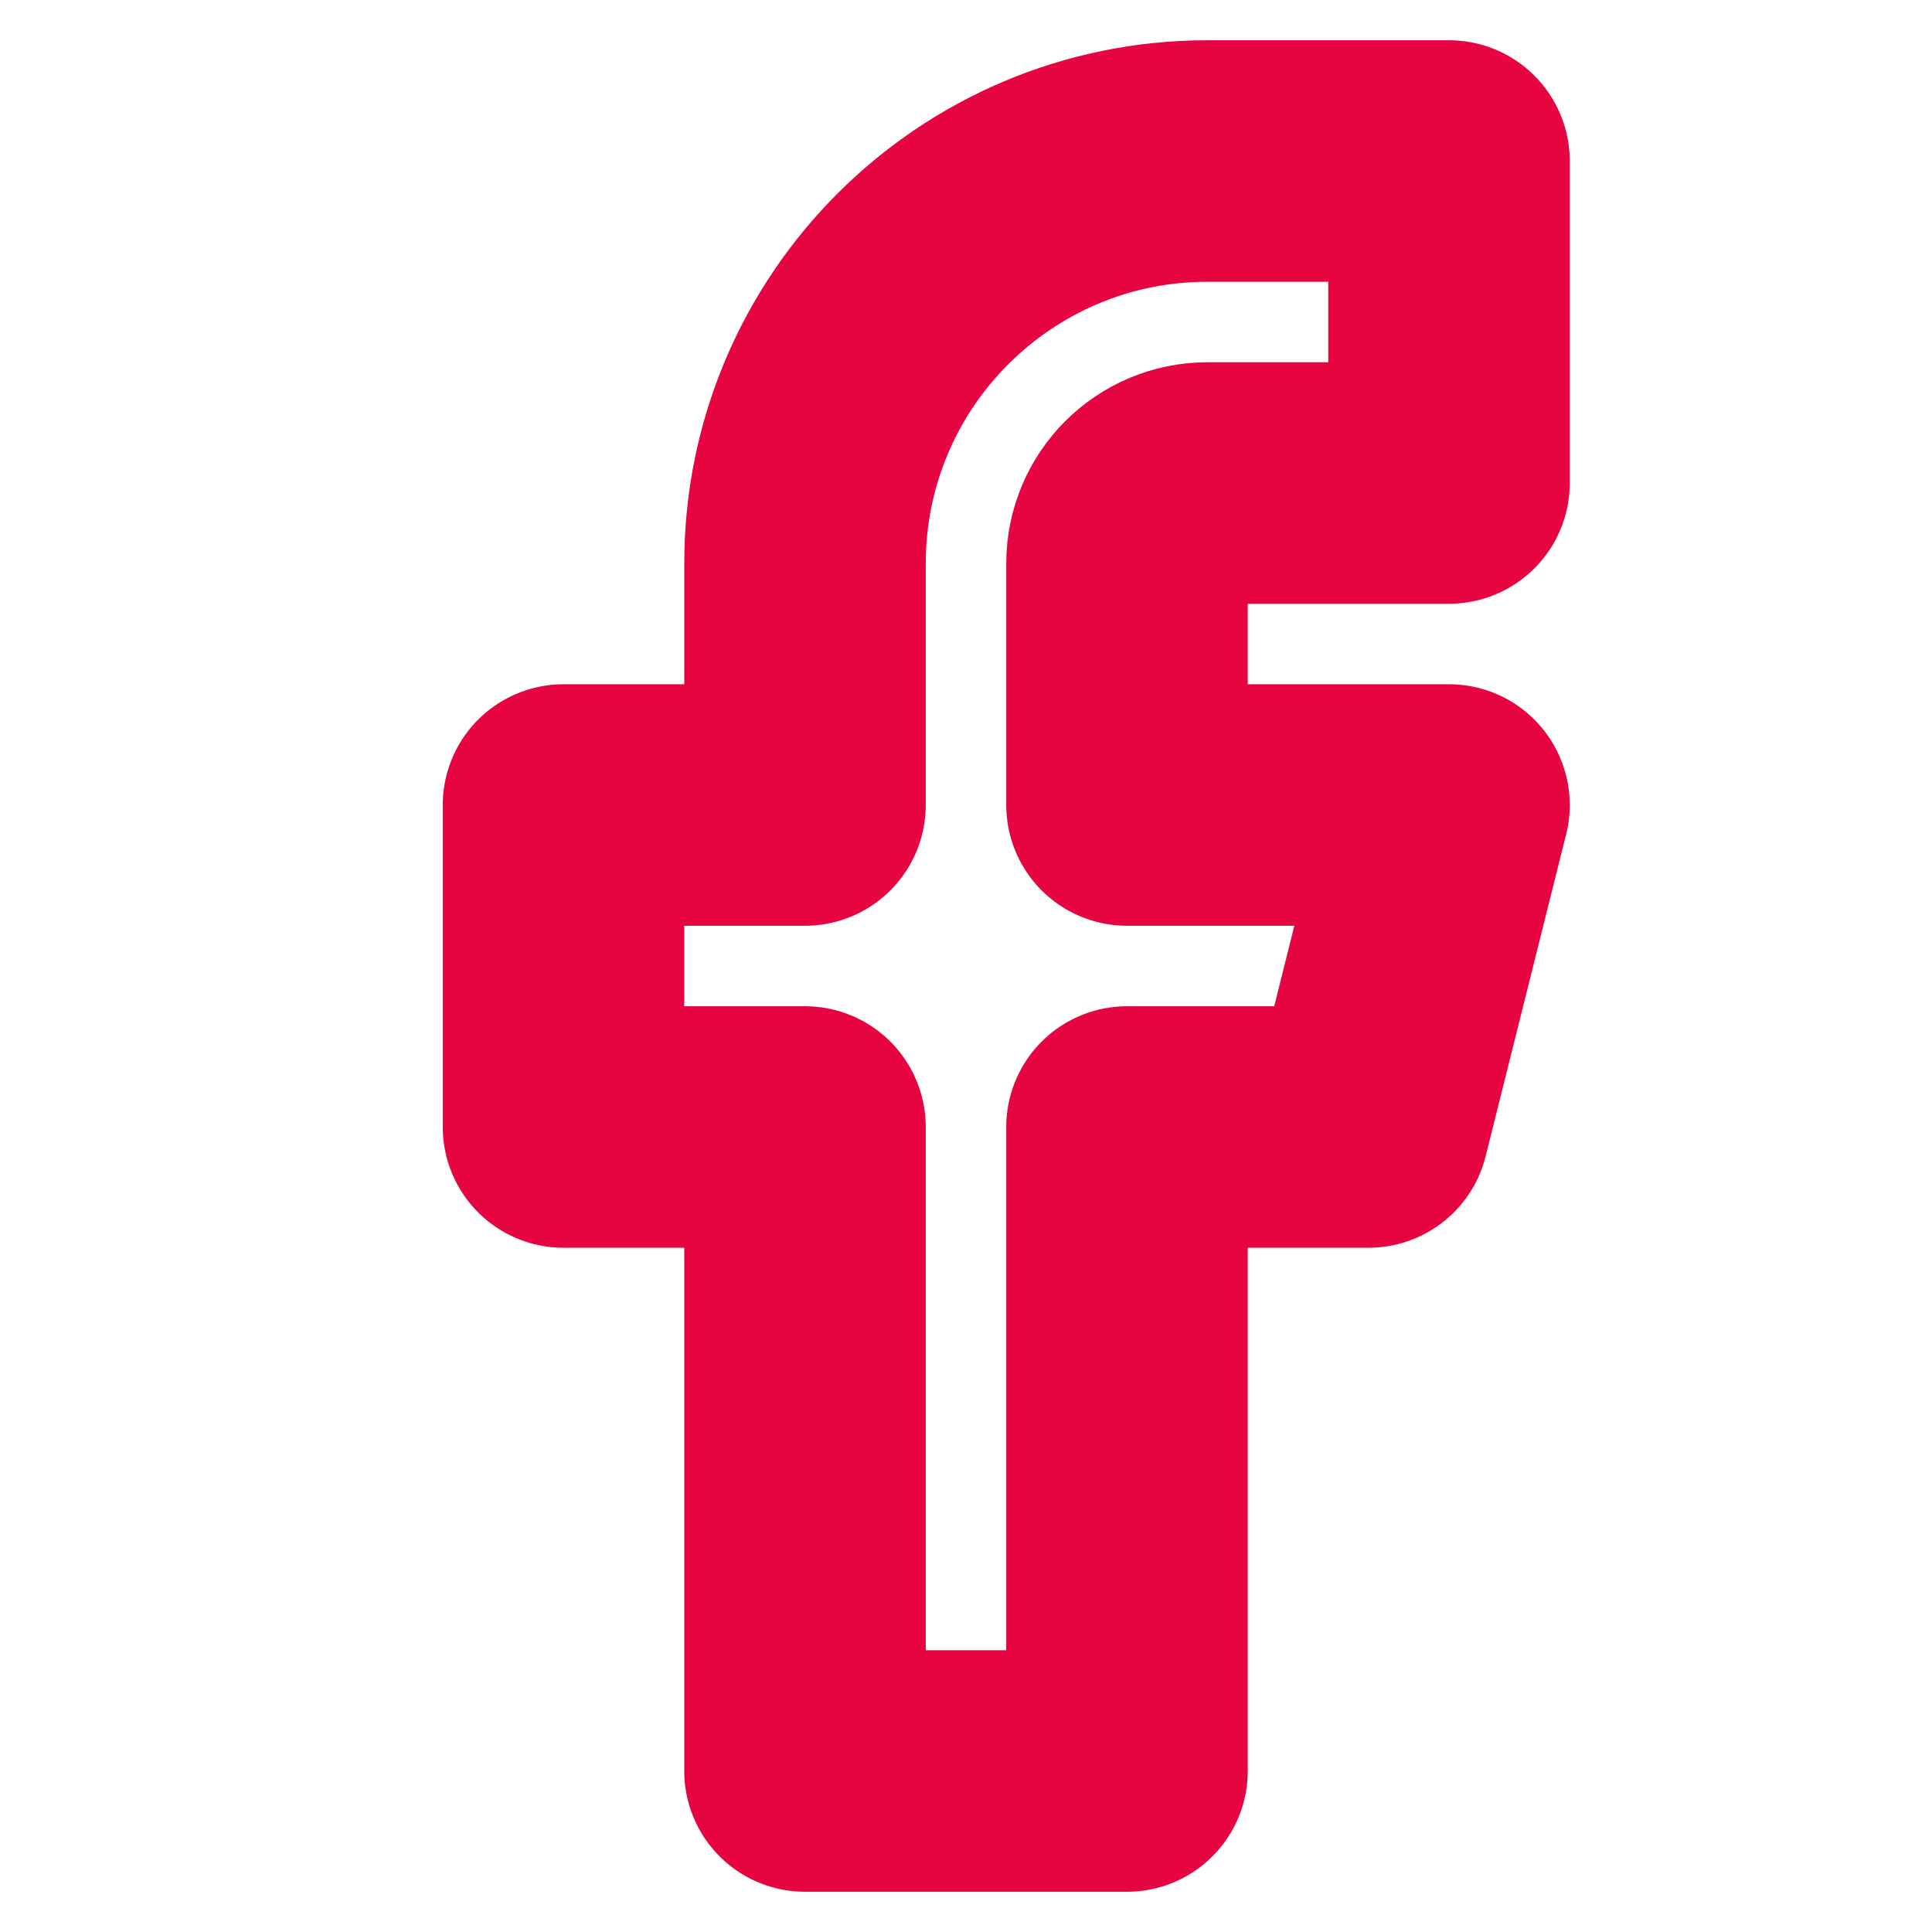
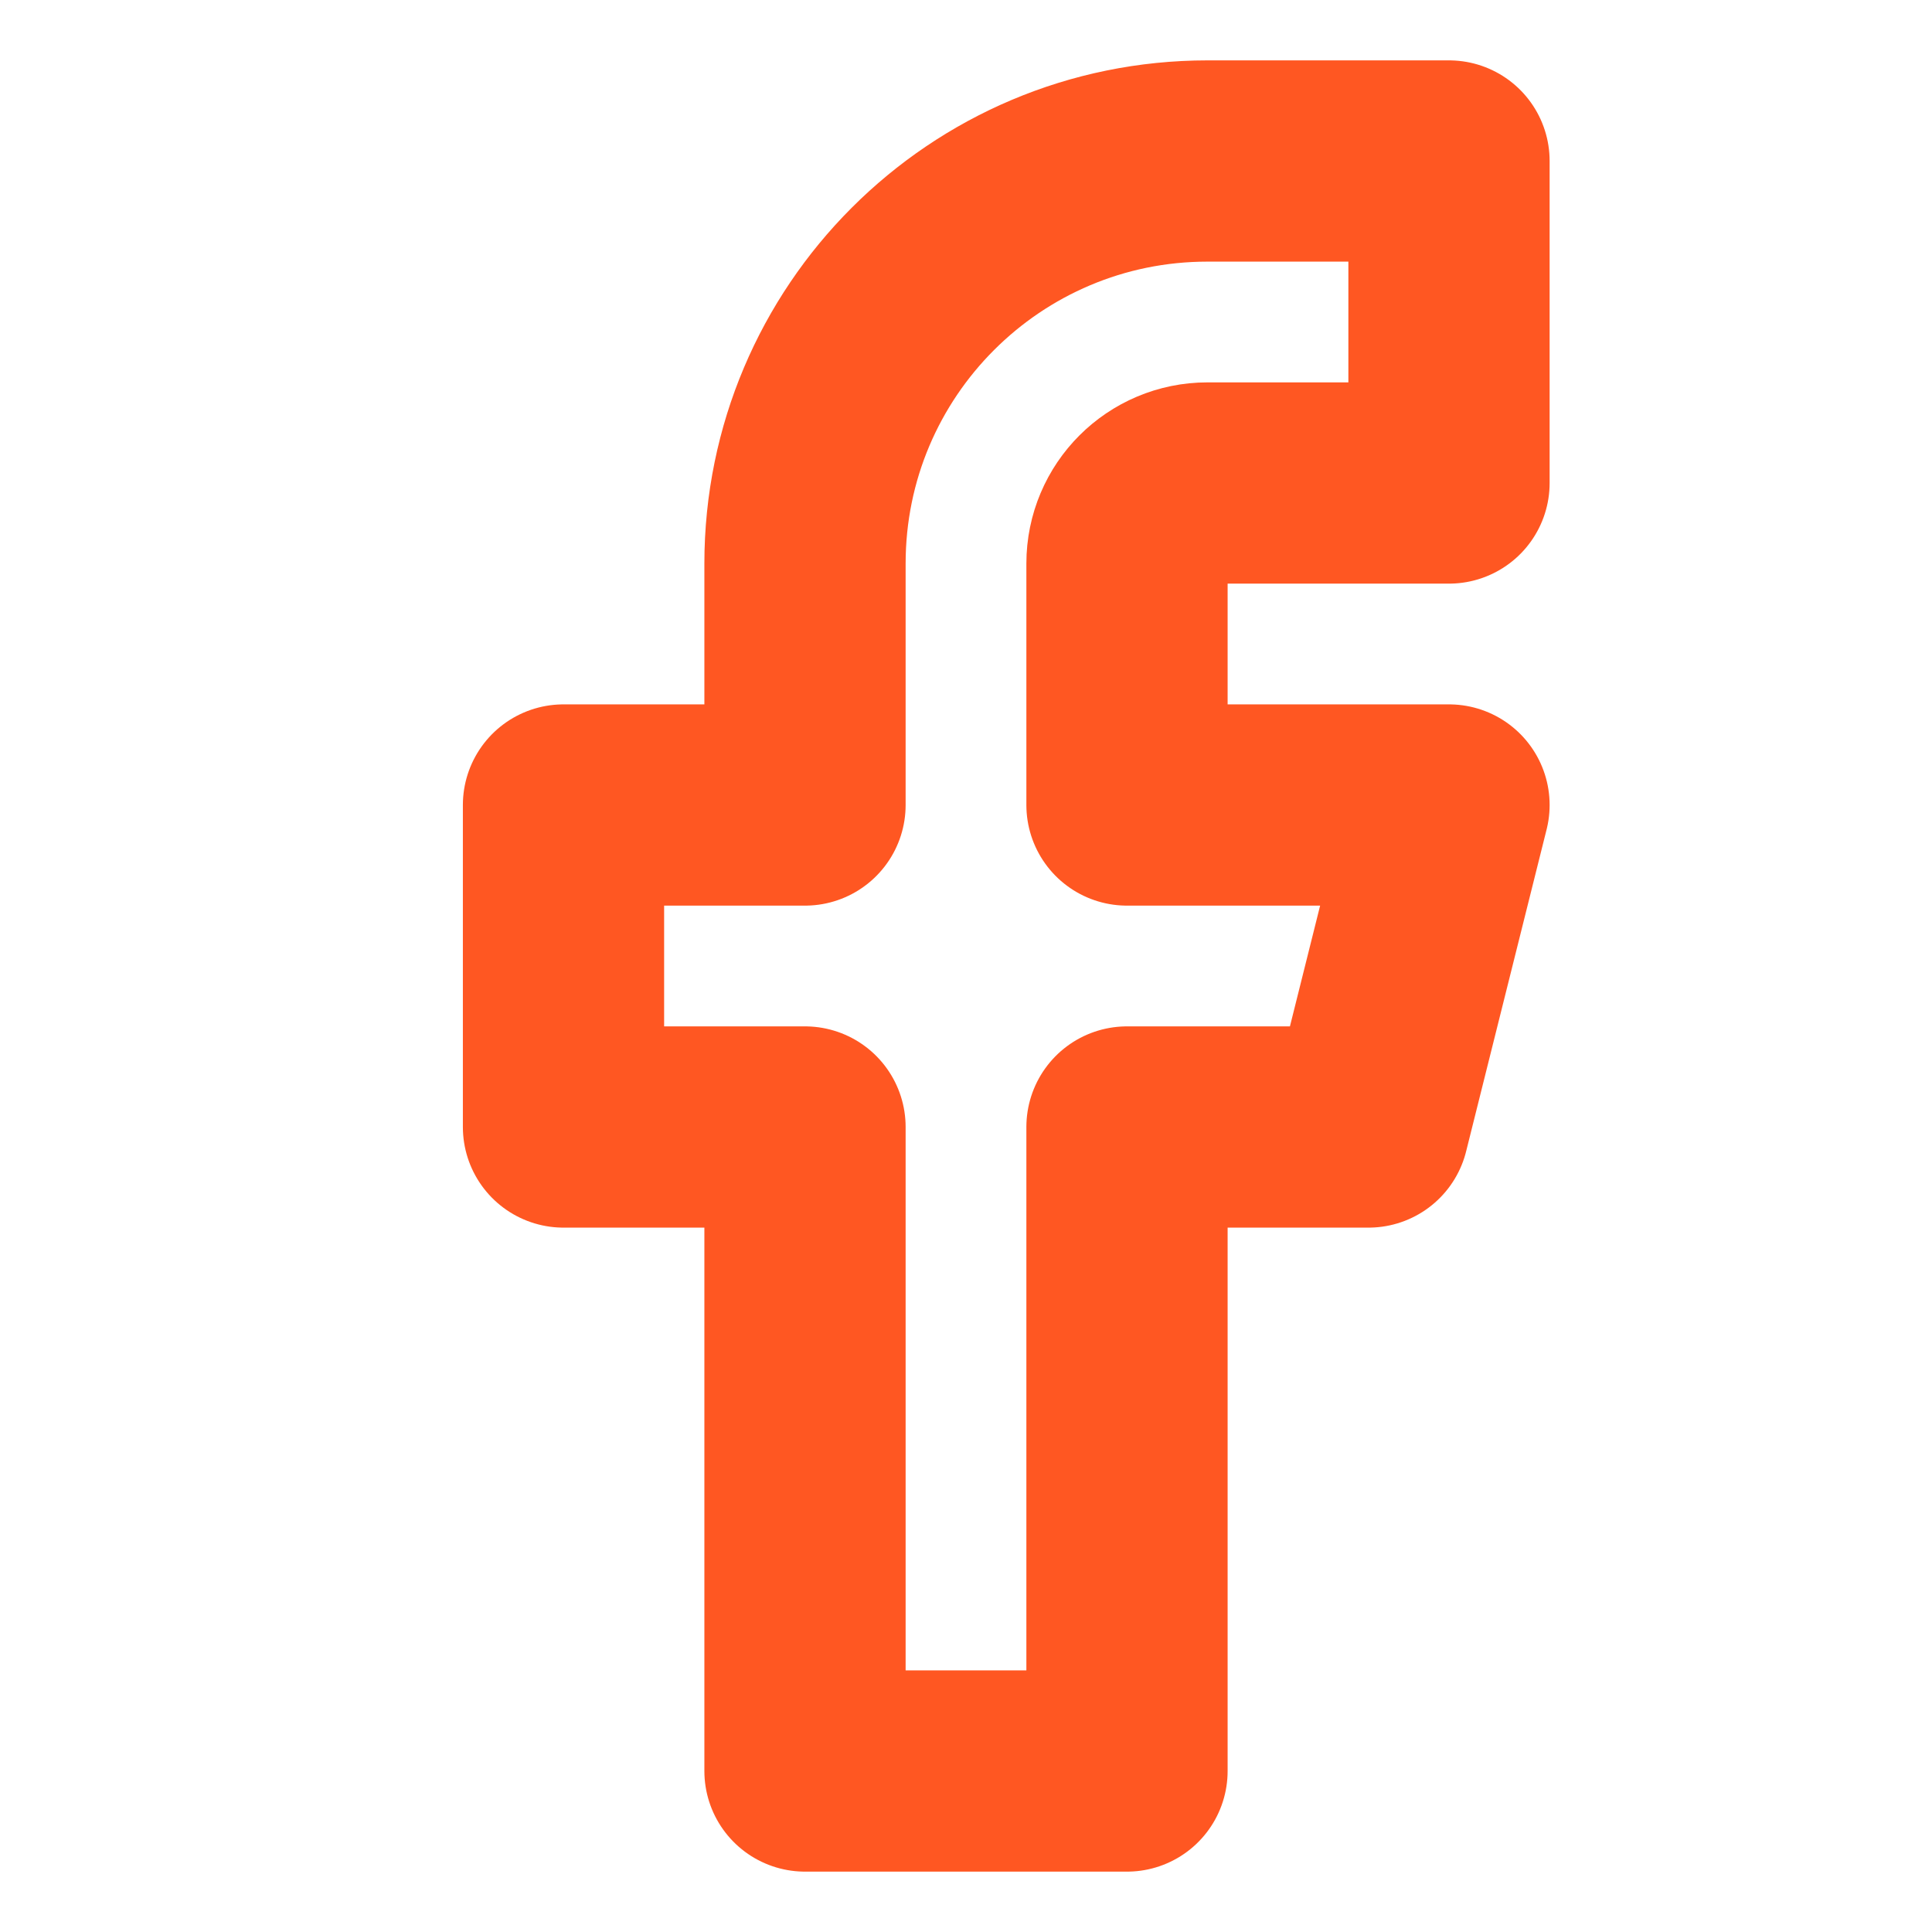
- <svg xmlns="http://www.w3.org/2000/svg" width="32" height="32" viewBox="0 0 24 24" fill="none" stroke="#e60540" stroke-width="3" stroke-linecap="round" stroke-linejoin="round" class="feather feather-facebook">
+ <svg xmlns="http://www.w3.org/2000/svg" width="64" height="64" viewBox="0 0 24 24" fill="none" stroke="#FF5722" stroke-width="2.5" stroke-linecap="round" stroke-linejoin="round" class="feather feather-facebook">
  <path d="M18 2h-3a5 5 0 0 0-5 5v3H7v4h3v8h4v-8h3l1-4h-4V7a1 1 0 0 1 1-1h3z" />
</svg>
